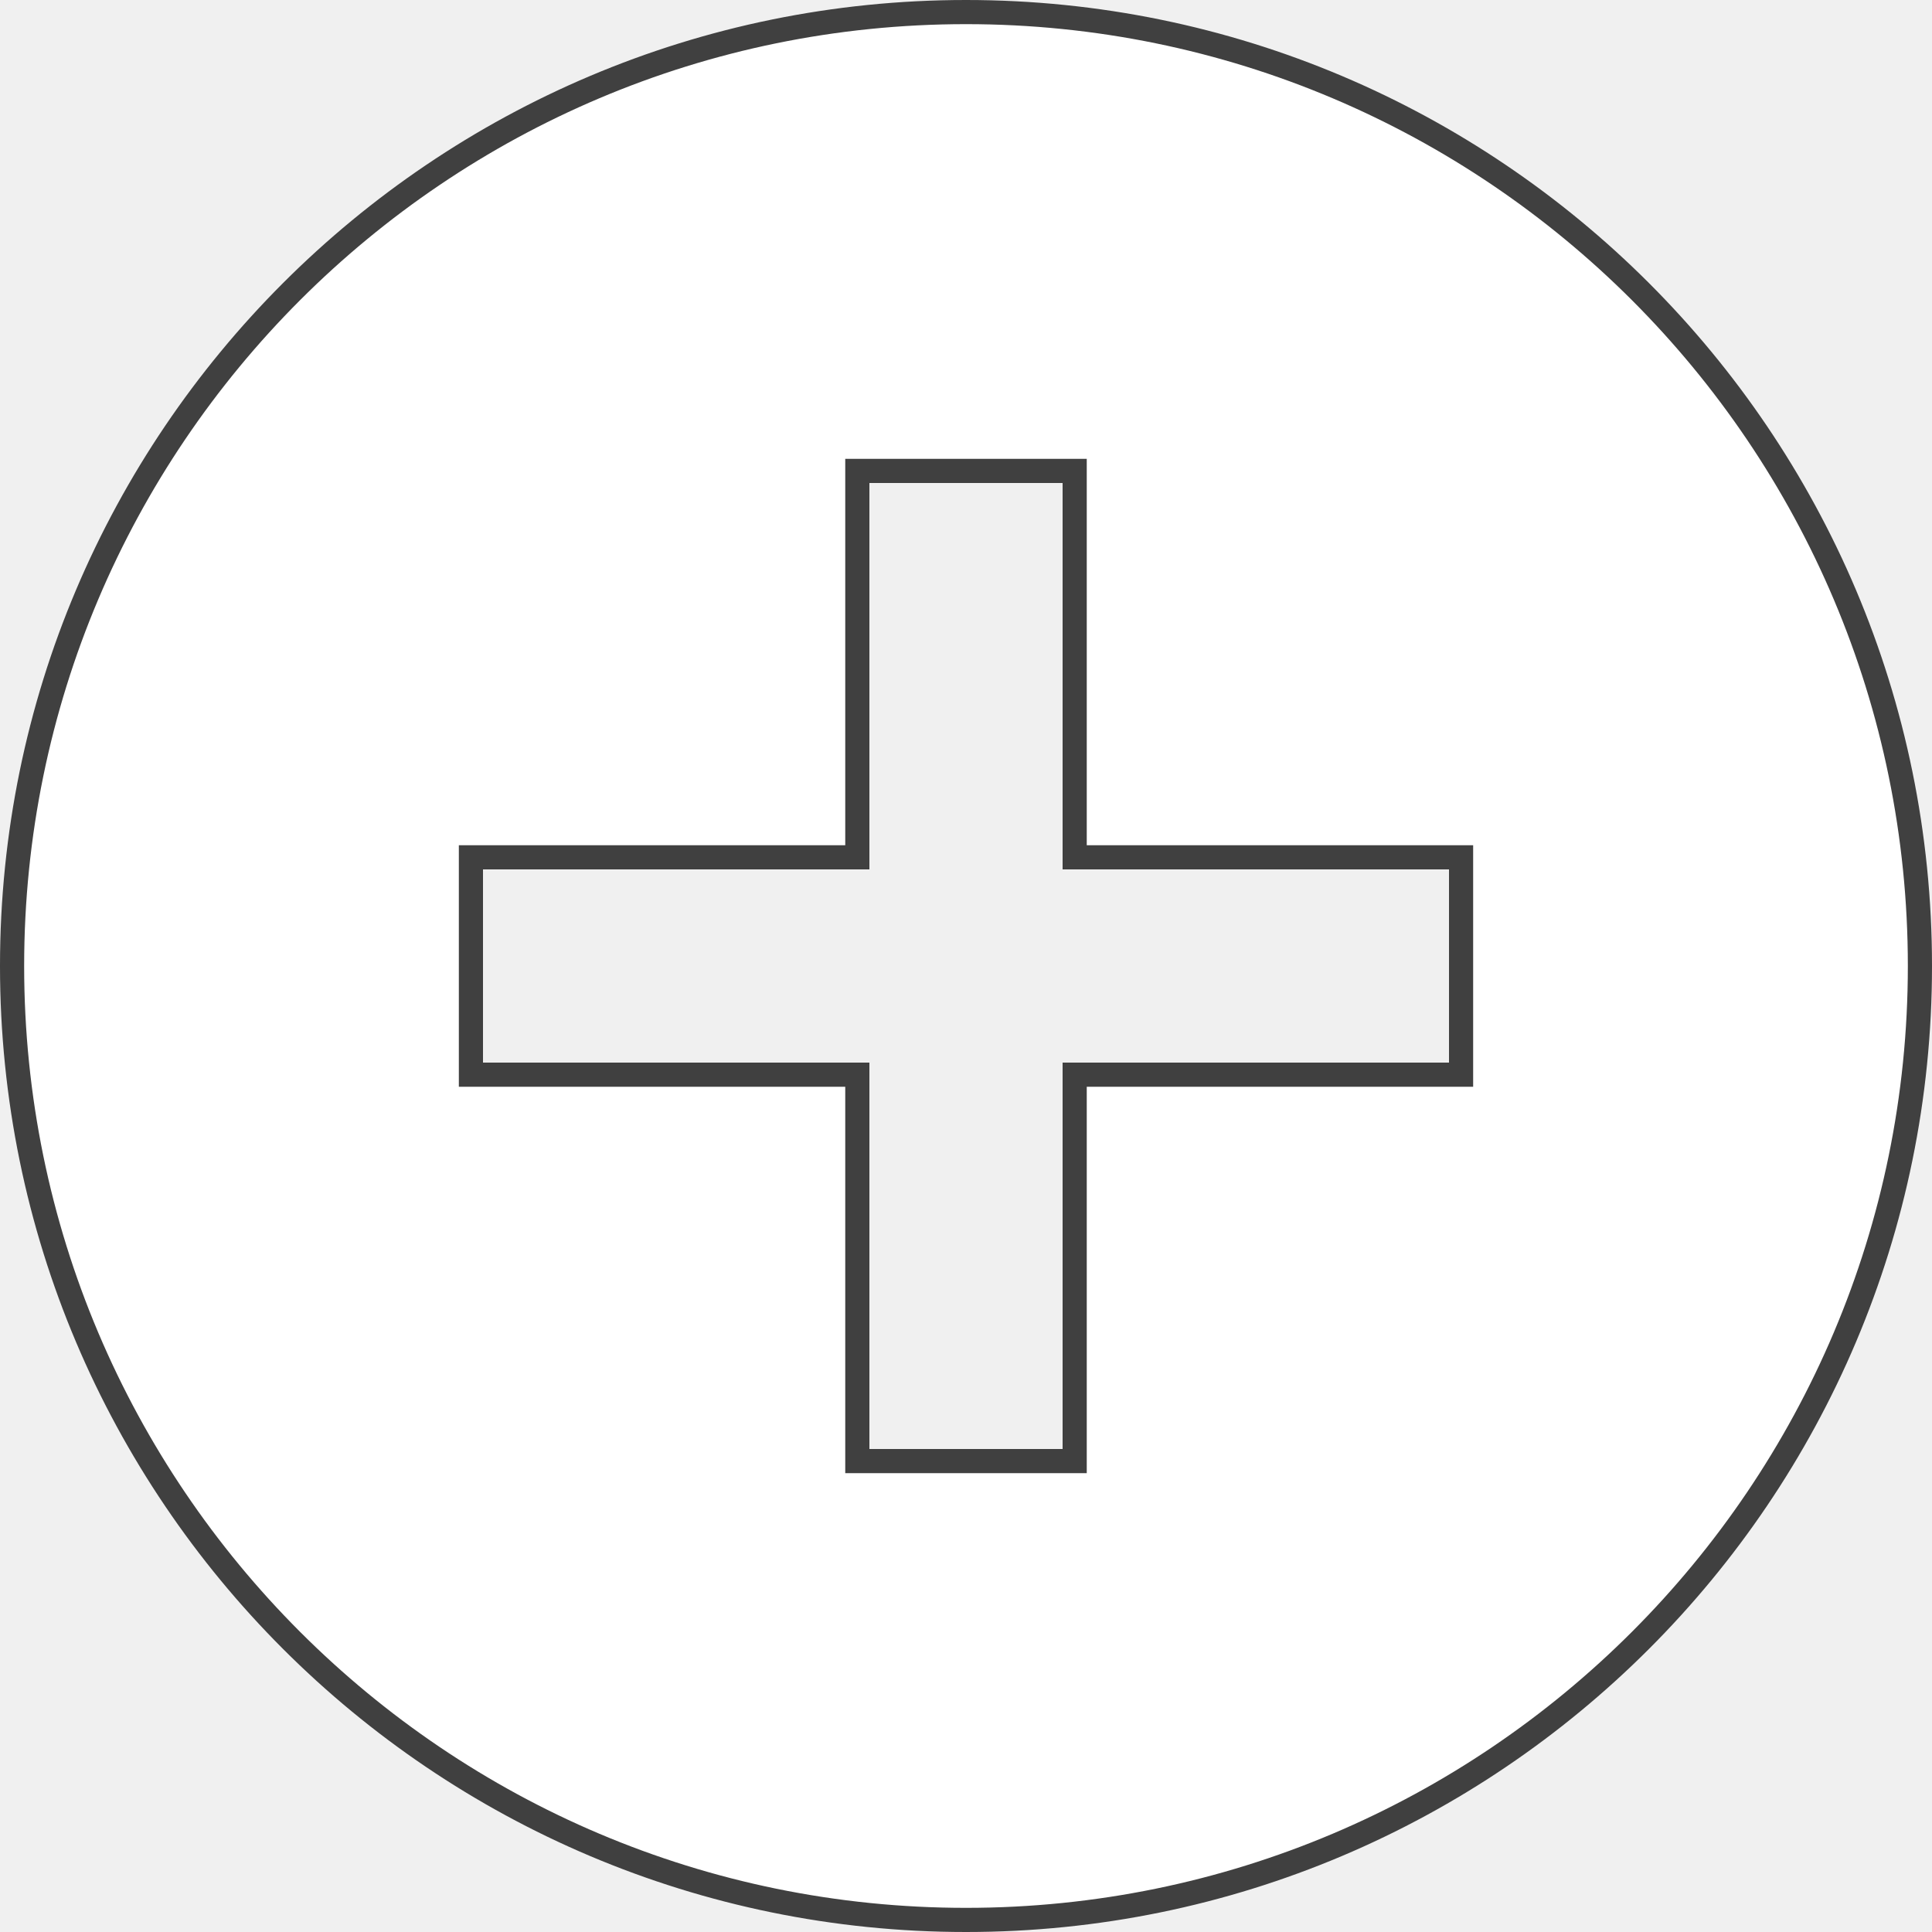
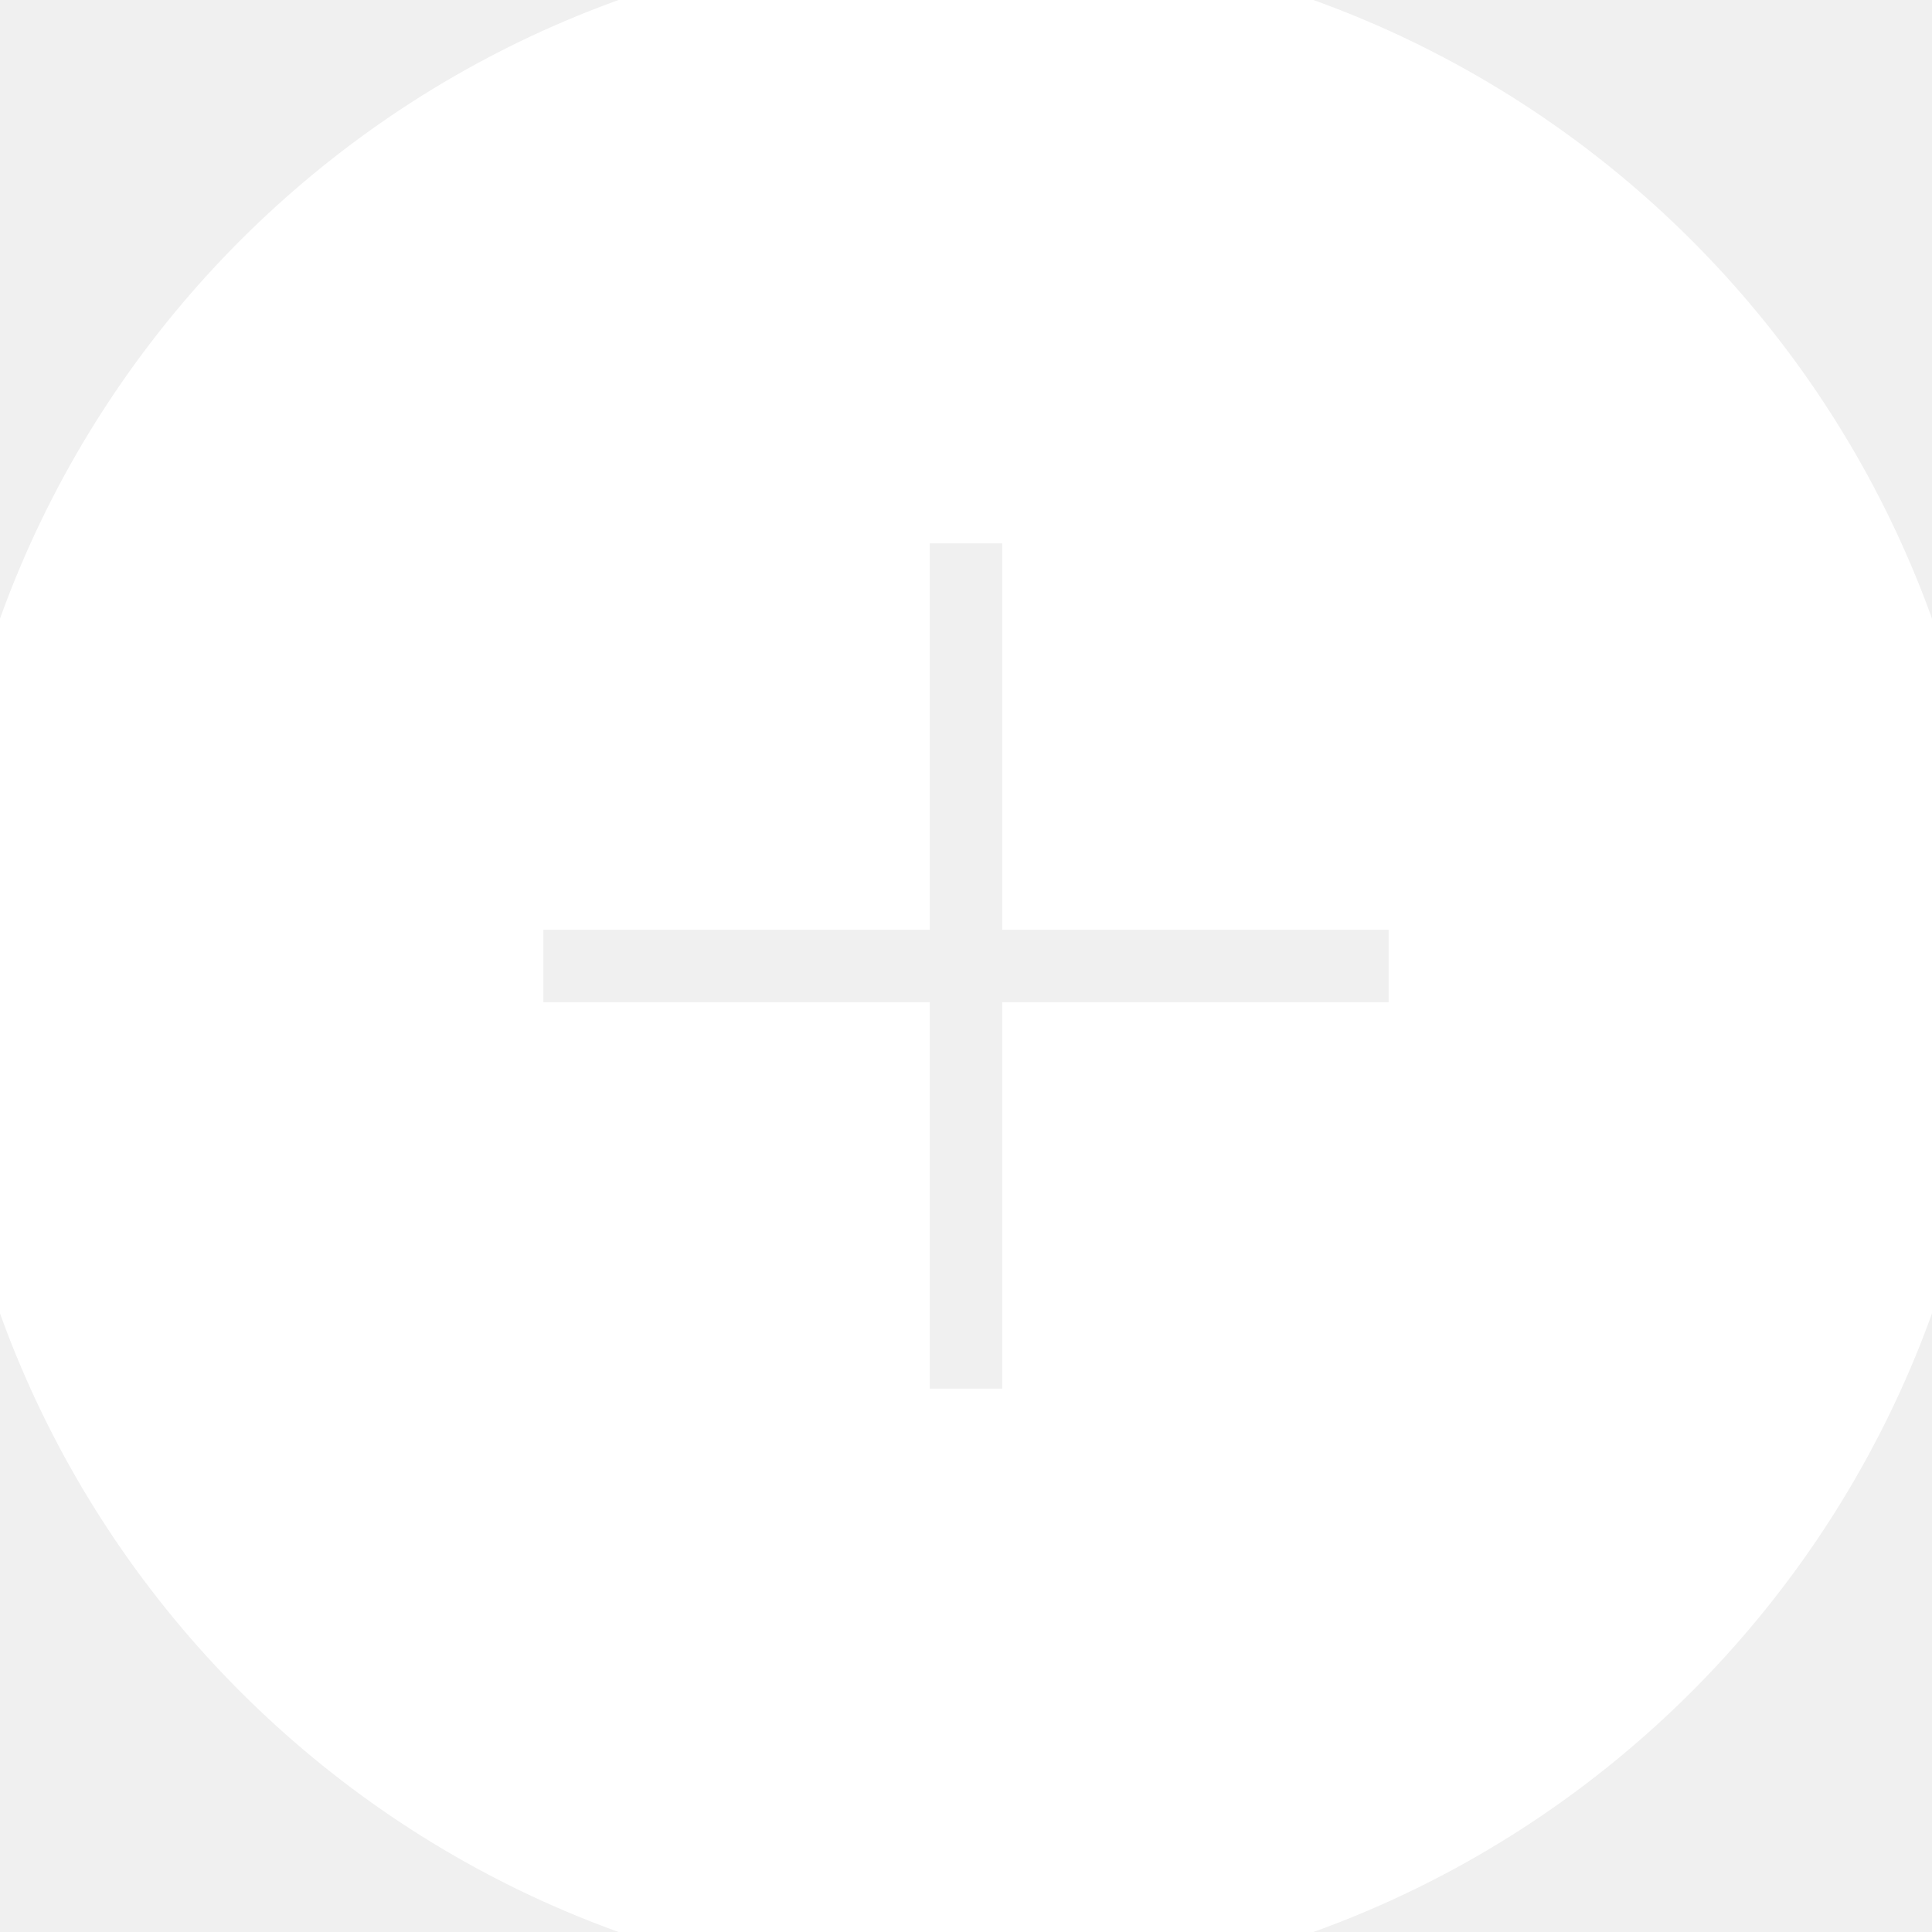
- <svg xmlns="http://www.w3.org/2000/svg" width="23" height="23" viewBox="0 0 80 80" fill="none">
-   <path d="M60 44.5H60.5V44V36V35.5H60H44.5V20V19.5H44H36H35.5V20V35.5H20H19.5V36V44V44.5H20H35.5V60V60.5H36H44H44.5V60V44.5H60ZM0.5 40C0.5 18.196 18.196 0.5 40 0.5C61.804 0.5 79.5 18.196 79.5 40C79.5 61.804 61.804 79.5 40 79.5C18.196 79.5 0.5 61.804 0.5 40Z" fill="white" stroke="#404040" />
+ <svg xmlns="http://www.w3.org/2000/svg" width="50" height="50" viewBox="0 0 80 80" fill="none">
+   <path d="M60 44.5H60.5V44V36V35.5H60H44.5V20V19.5H44H36H35.5V20V35.5H20H19.5V36V44V44.5H20H35.5V60V60.5H36H44H44.5V60V44.5H60ZM0.5 40C0.5 18.196 18.196 0.5 40 0.5C61.804 0.5 79.5 18.196 79.5 40C79.5 61.804 61.804 79.5 40 79.5C18.196 79.5 0.5 61.804 0.5 40Z" fill="white" stroke="white" stroke-width="6" />
</svg>
